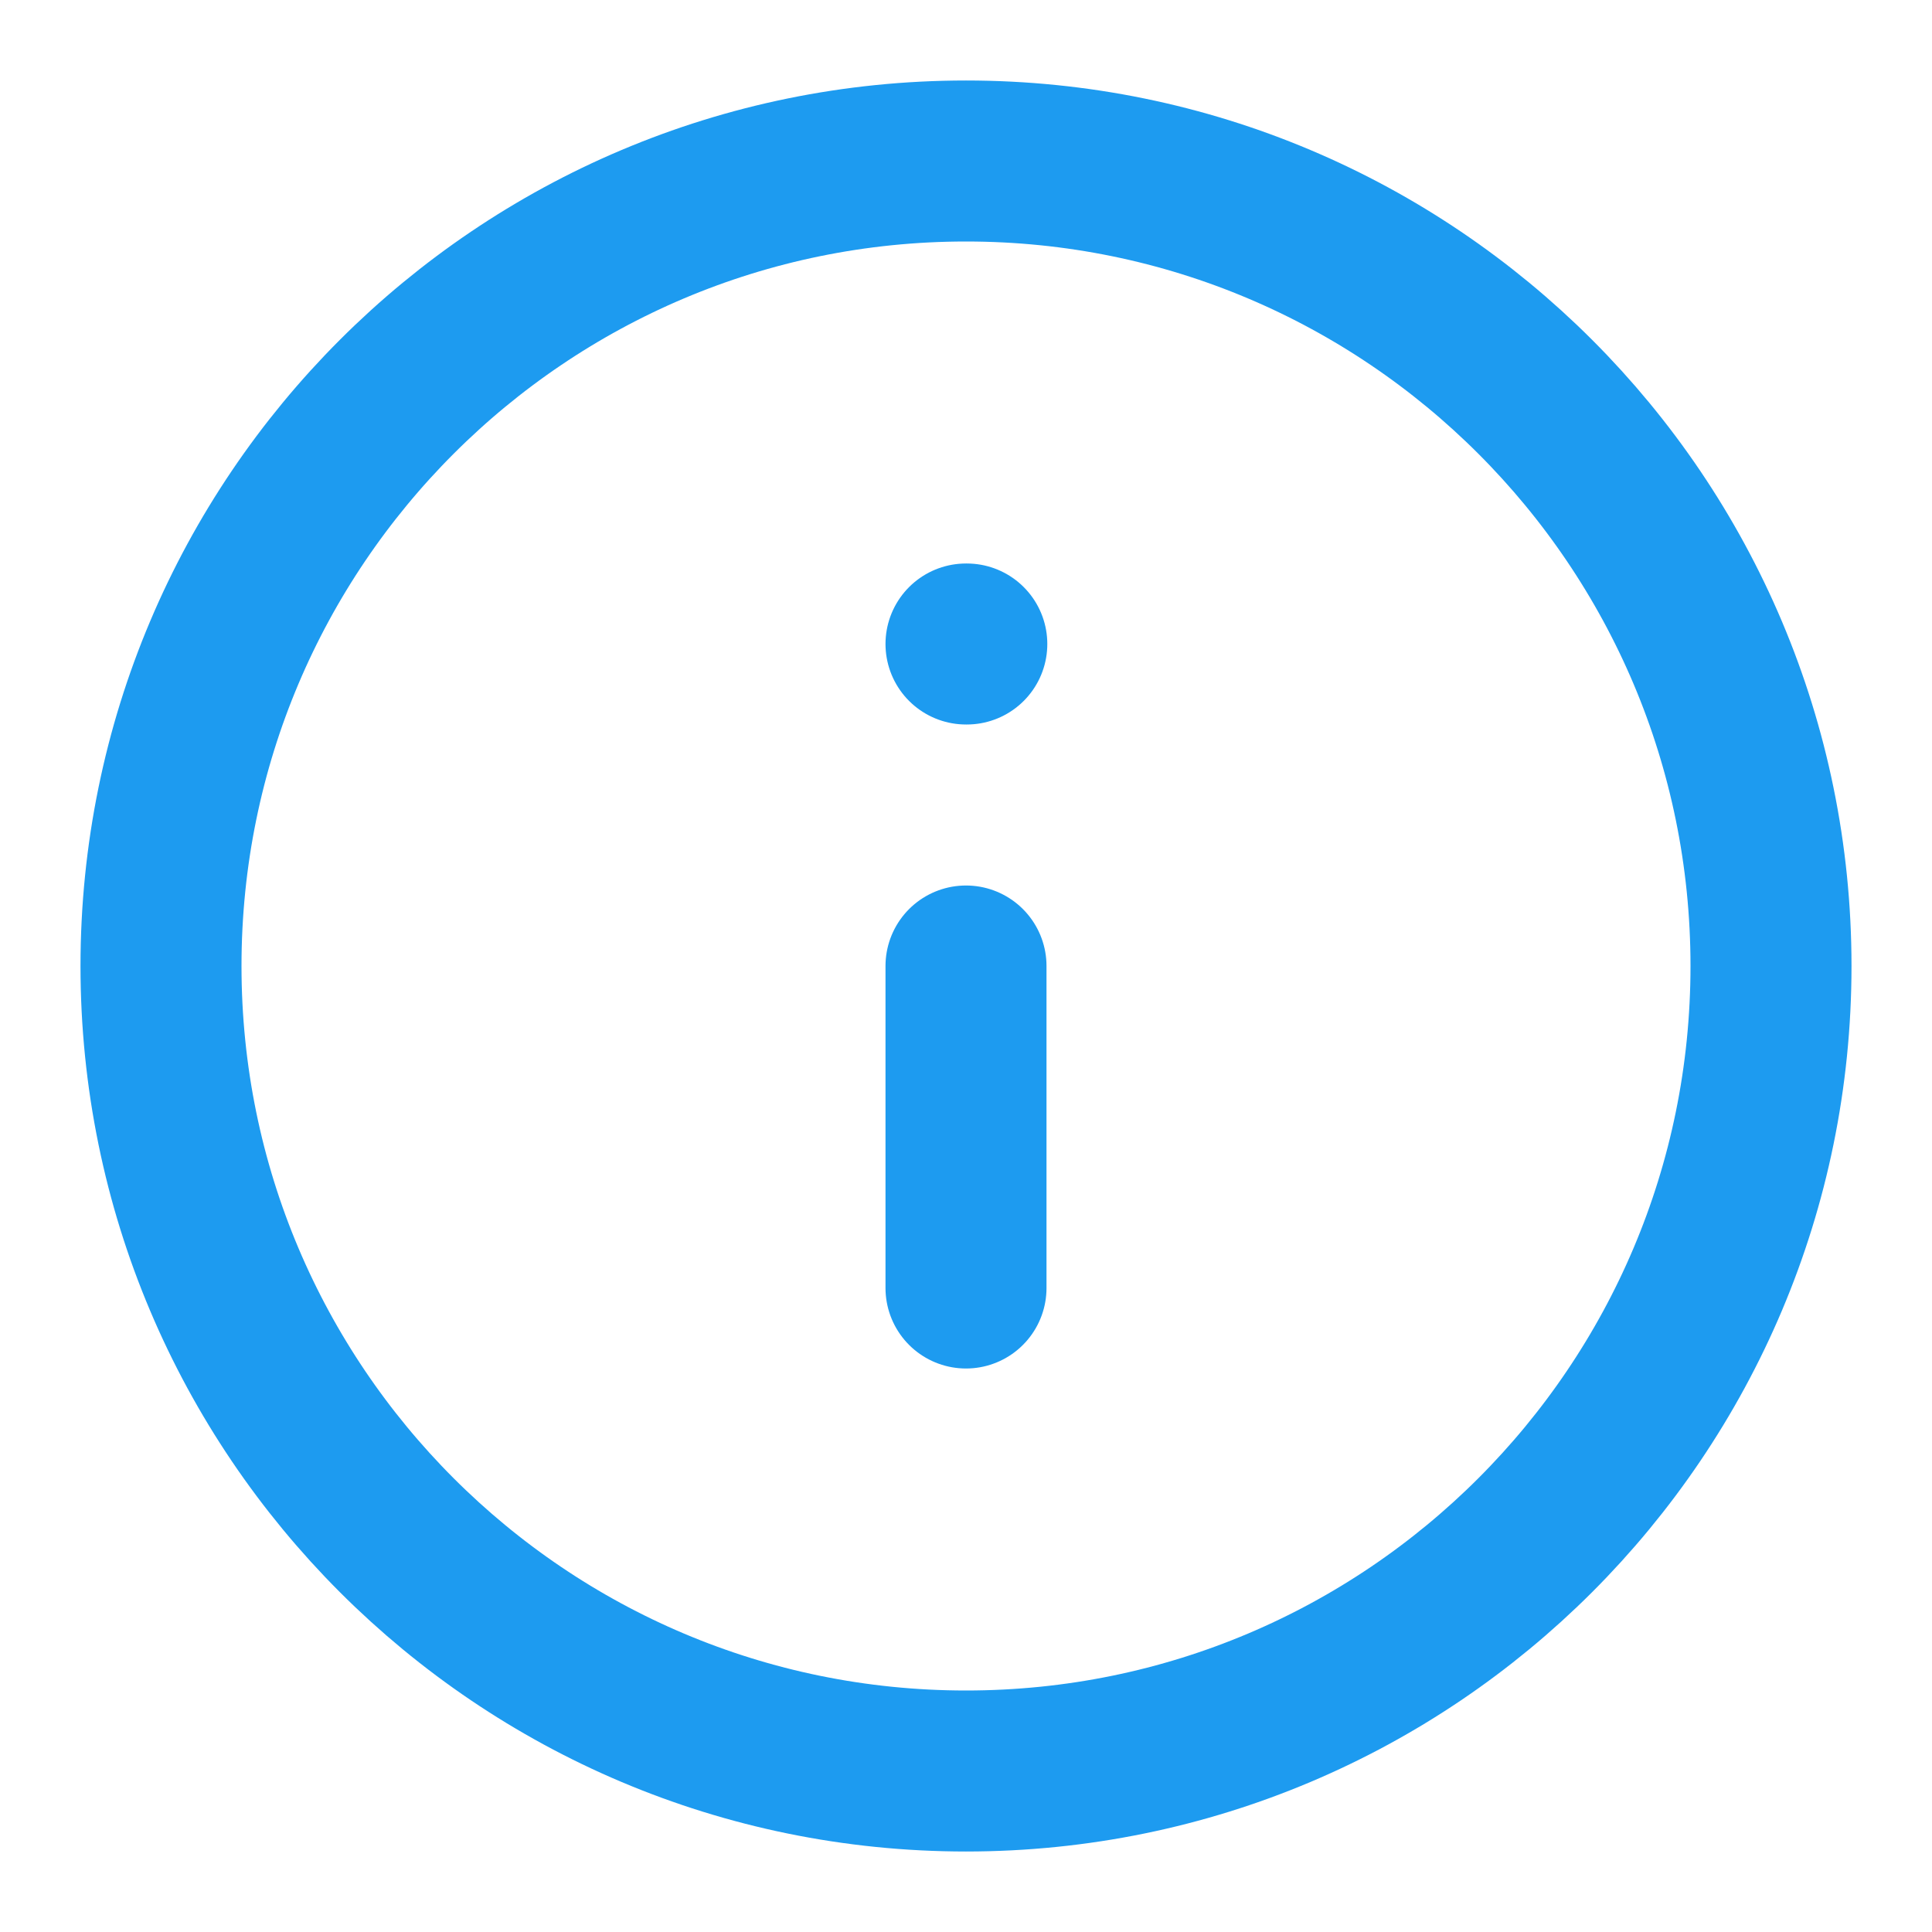
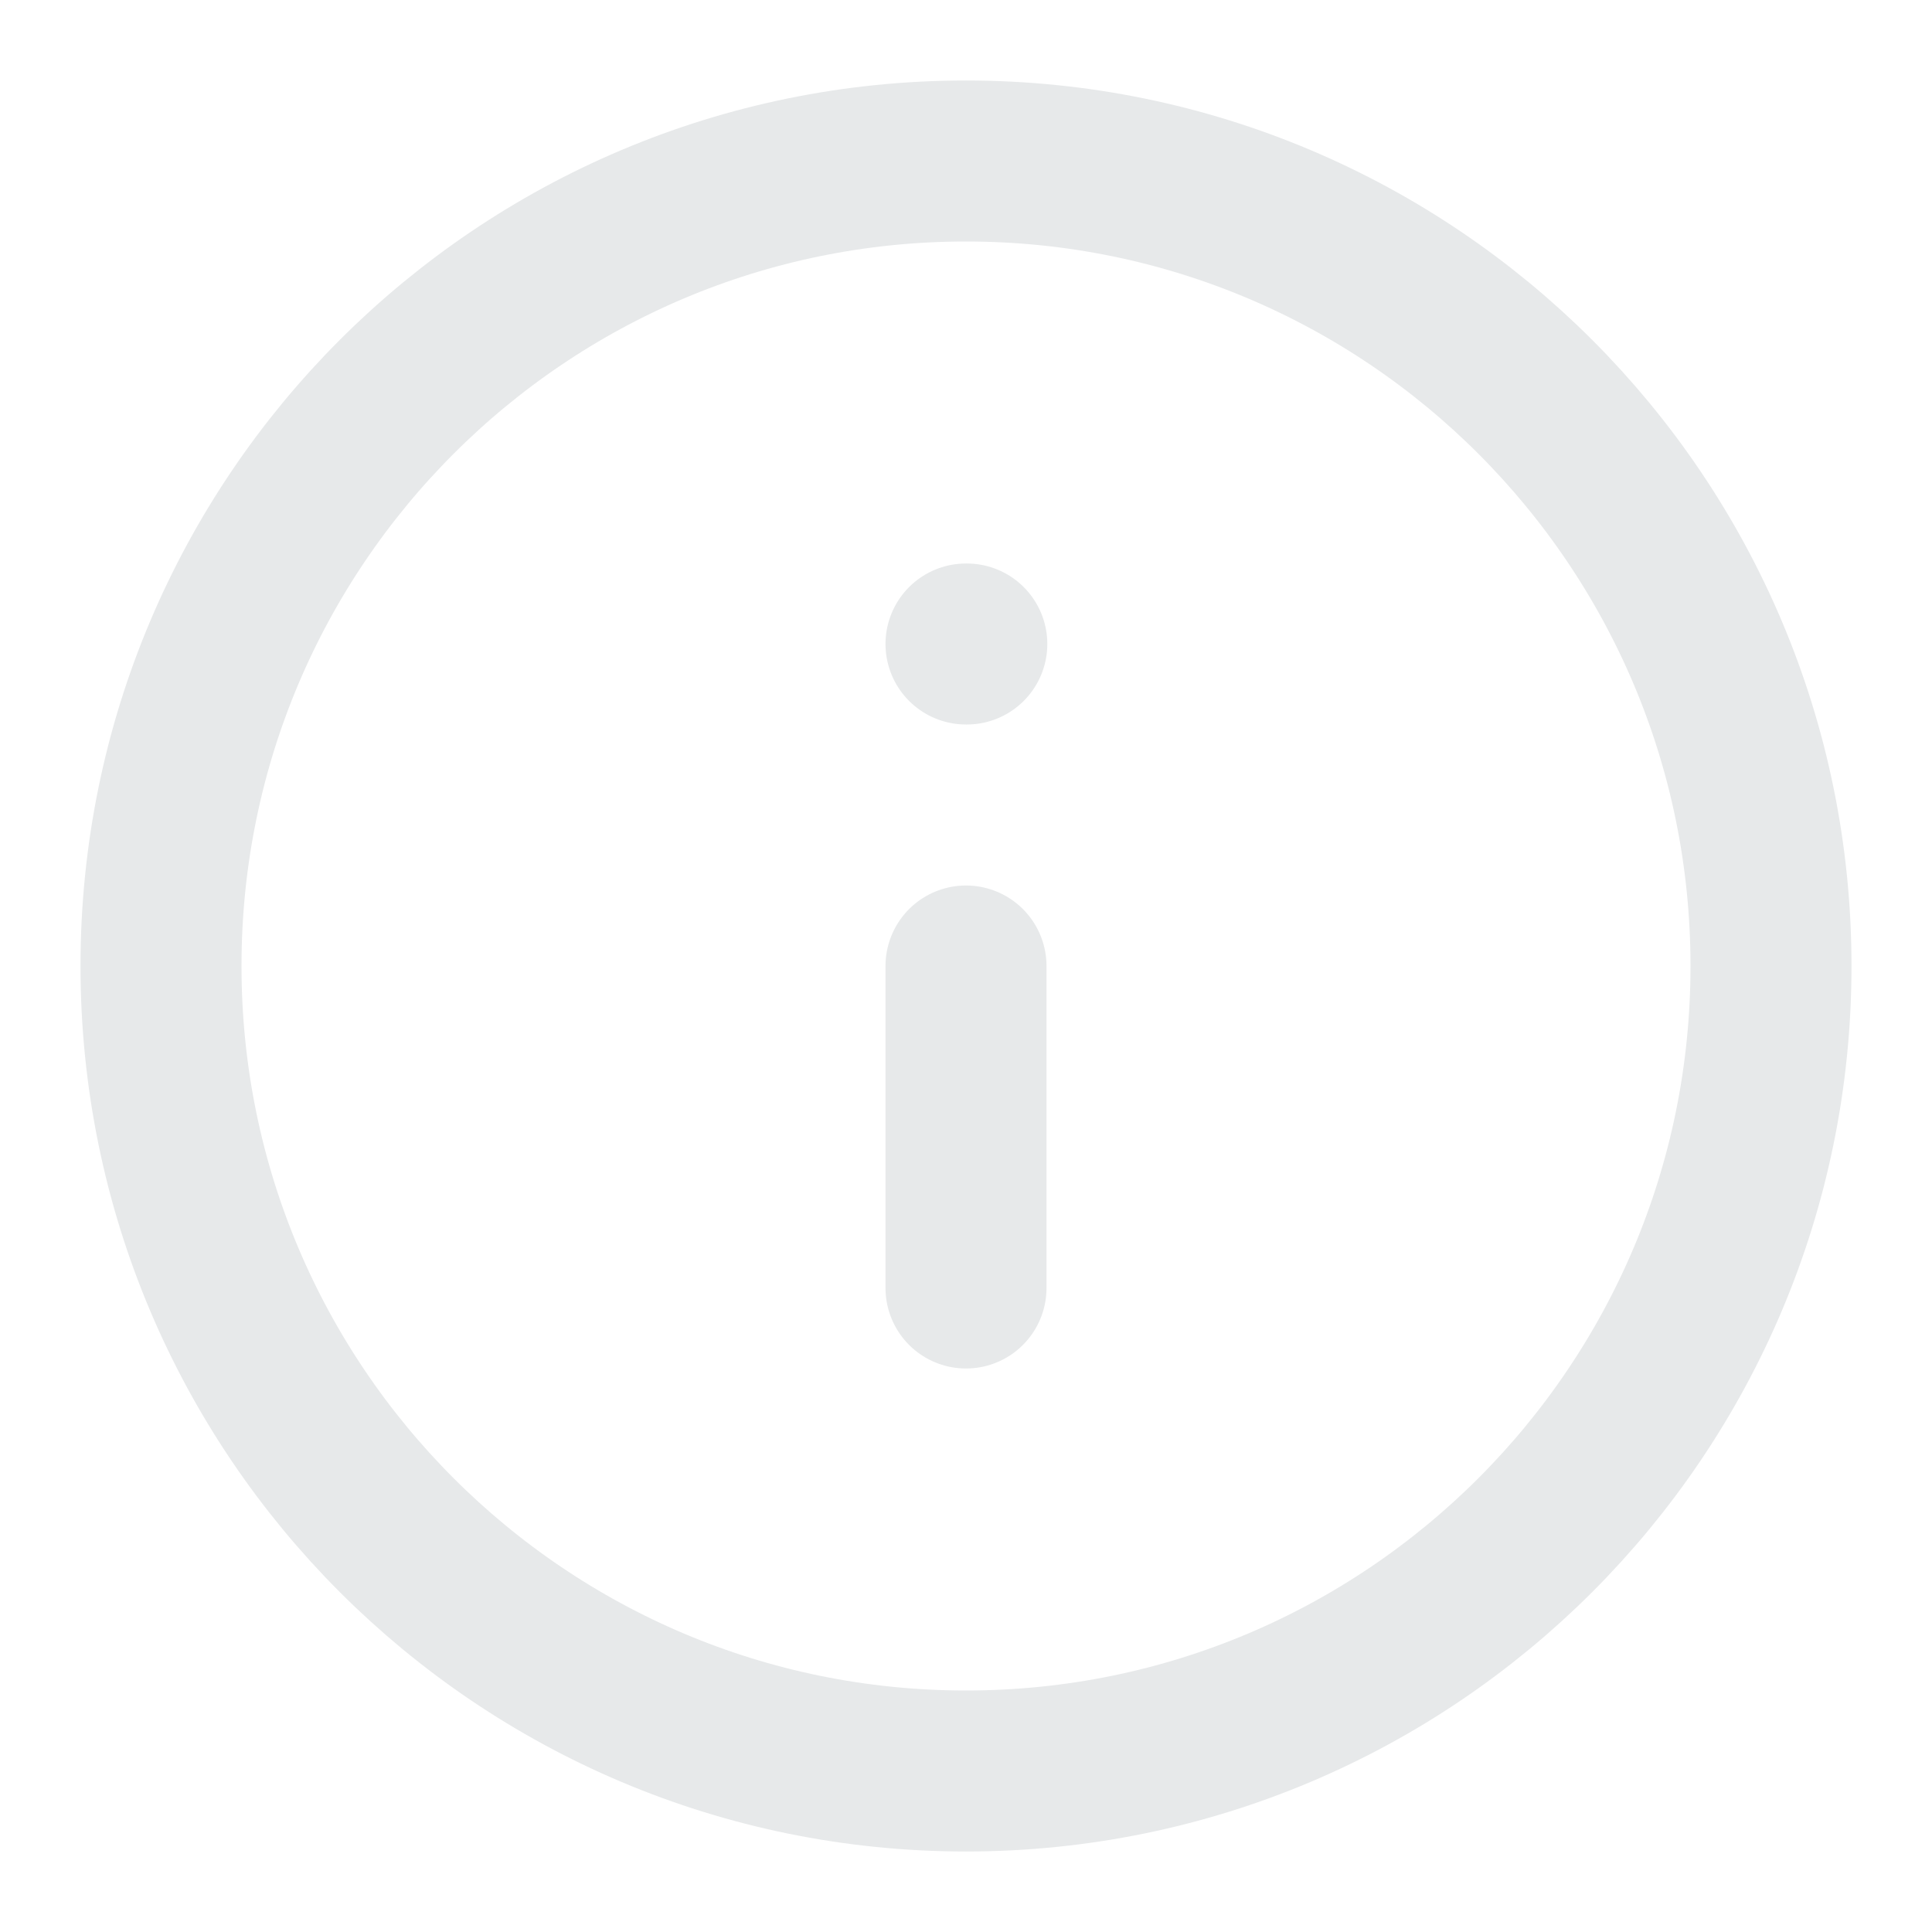
- <svg xmlns="http://www.w3.org/2000/svg" viewBox="0 0 24 24" fill="none" stroke="#1d9bf0" stroke-width="2" stroke-linecap="round" stroke-linejoin="round">
+ <svg xmlns="http://www.w3.org/2000/svg" viewBox="0 0 24 24" fill="none" stroke="#e7e9ea" stroke-width="2" stroke-linecap="round" stroke-linejoin="round">
  <circle cx="12" cy="12" r="10" />
  <line x1="12" y1="16" x2="12" y2="12" />
  <line x1="12" y1="8" x2="12.01" y2="8" />
</svg>
